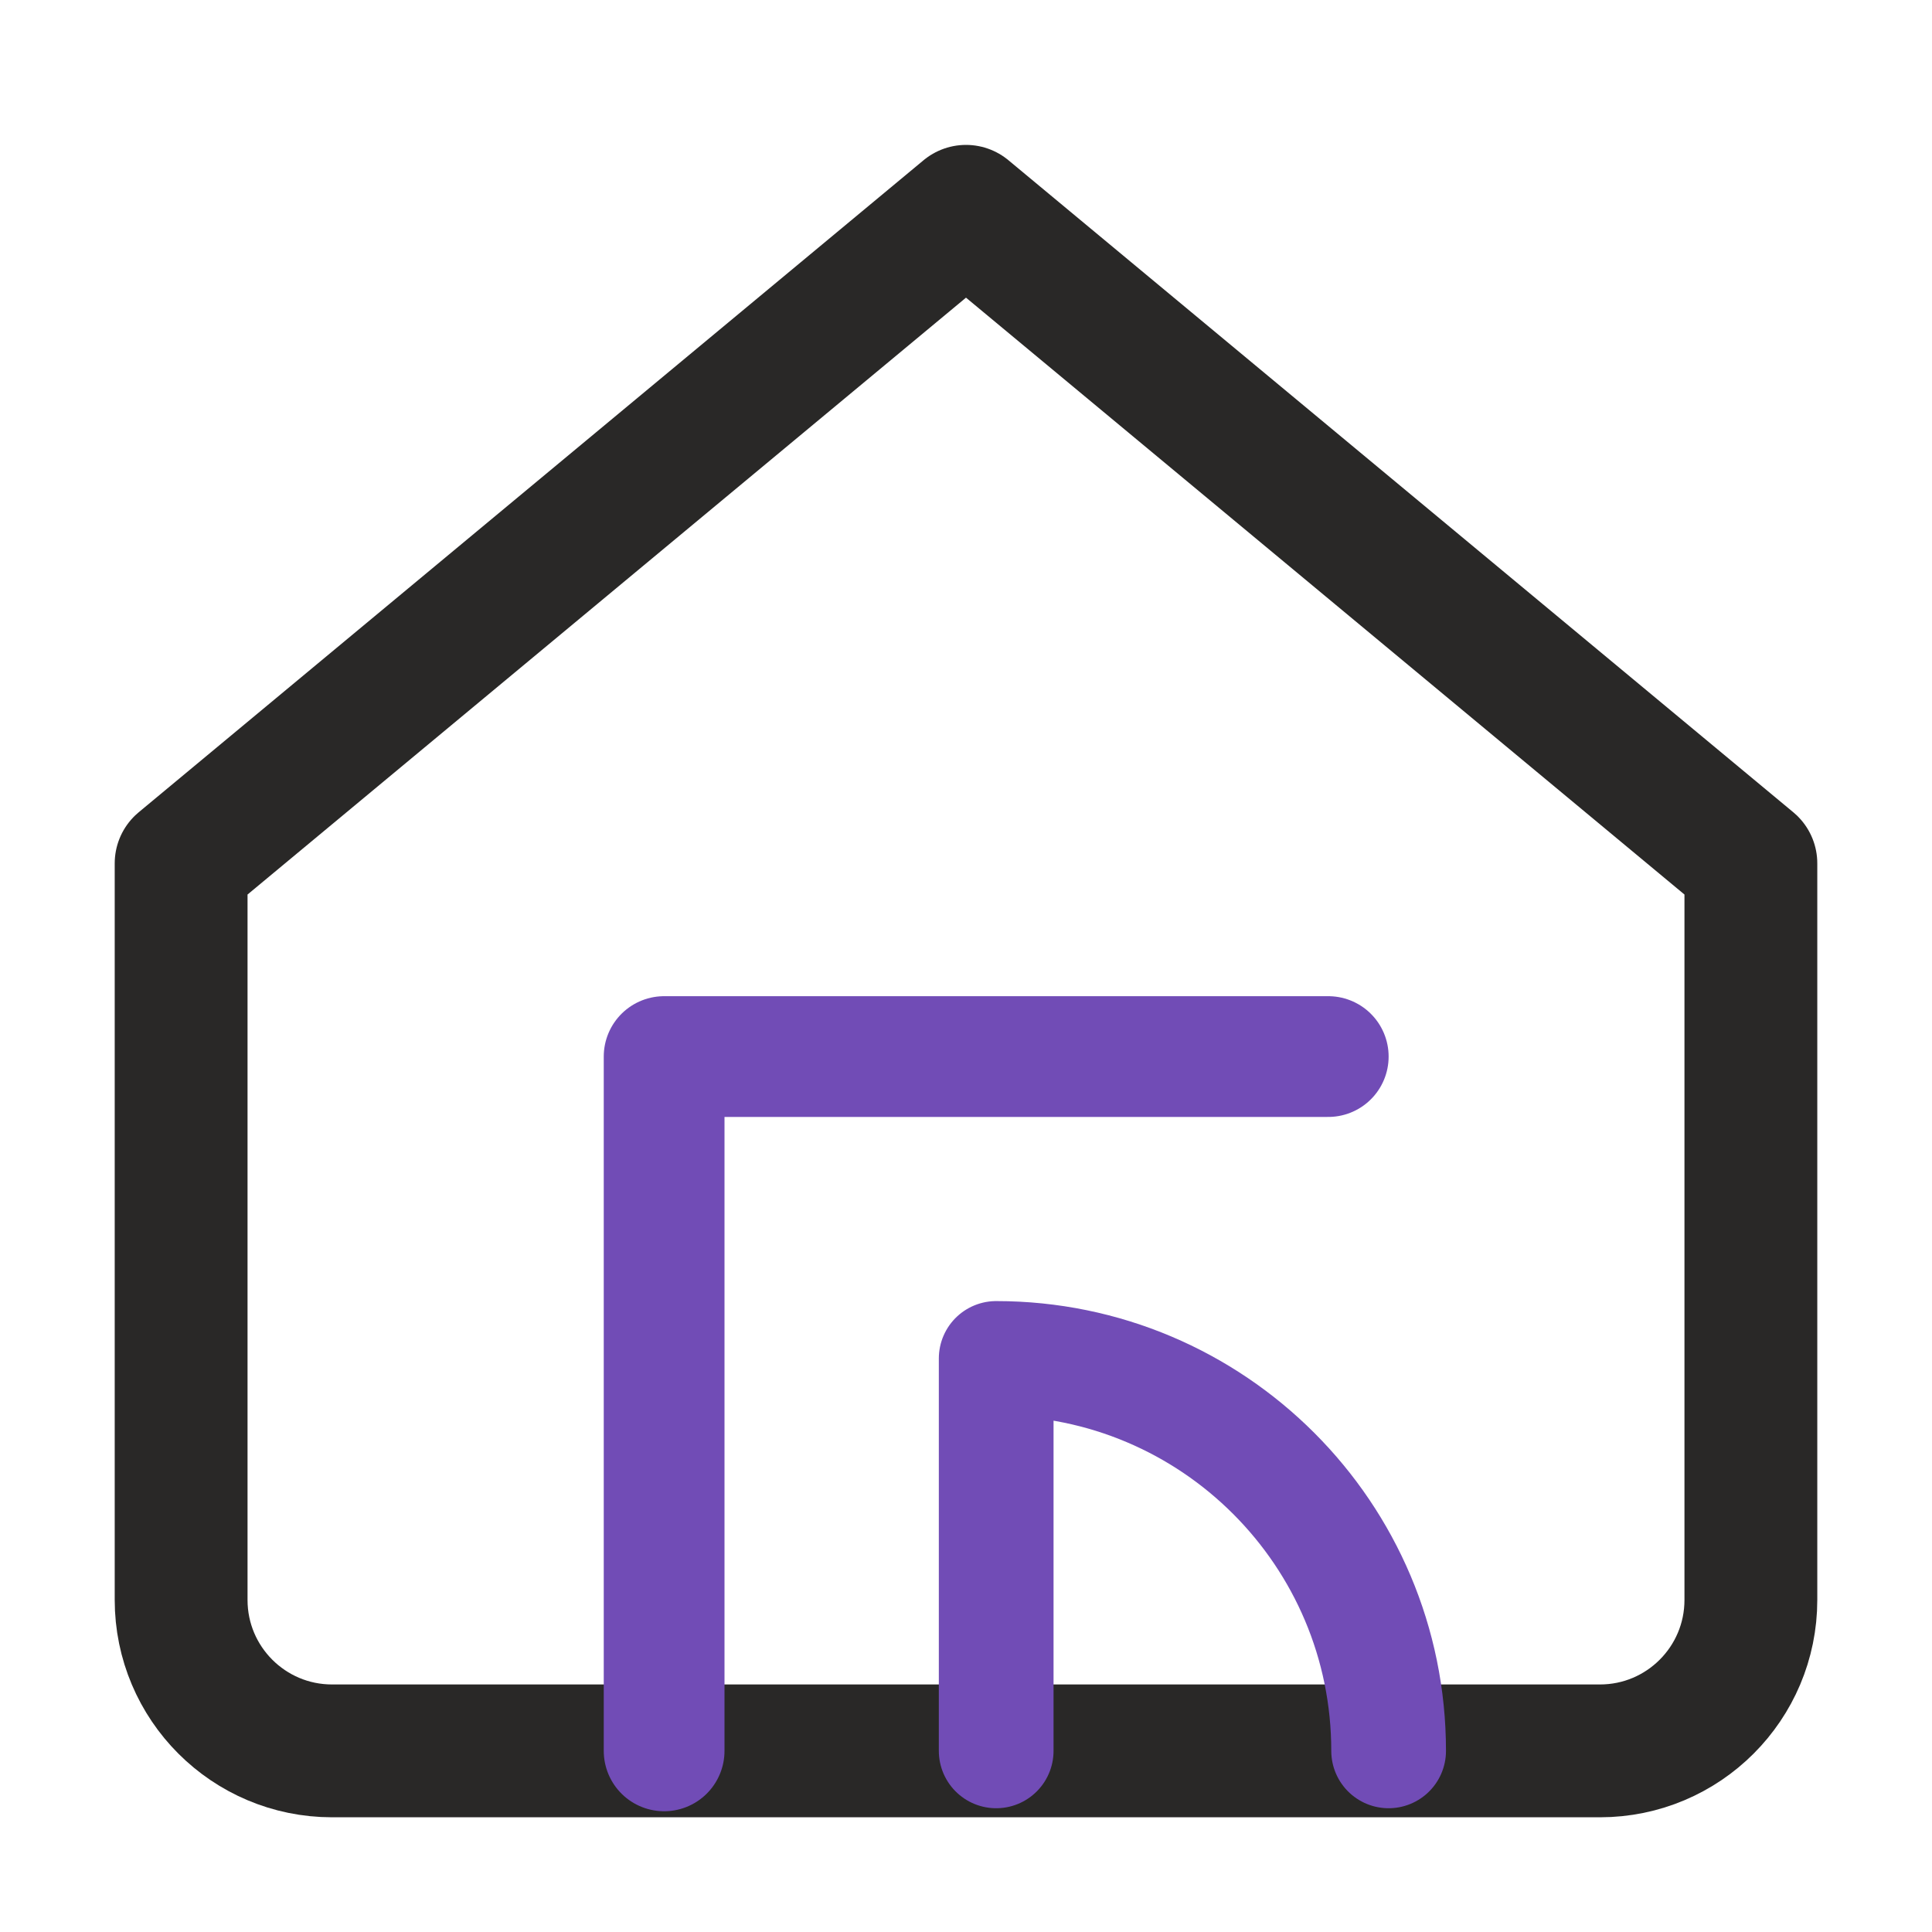
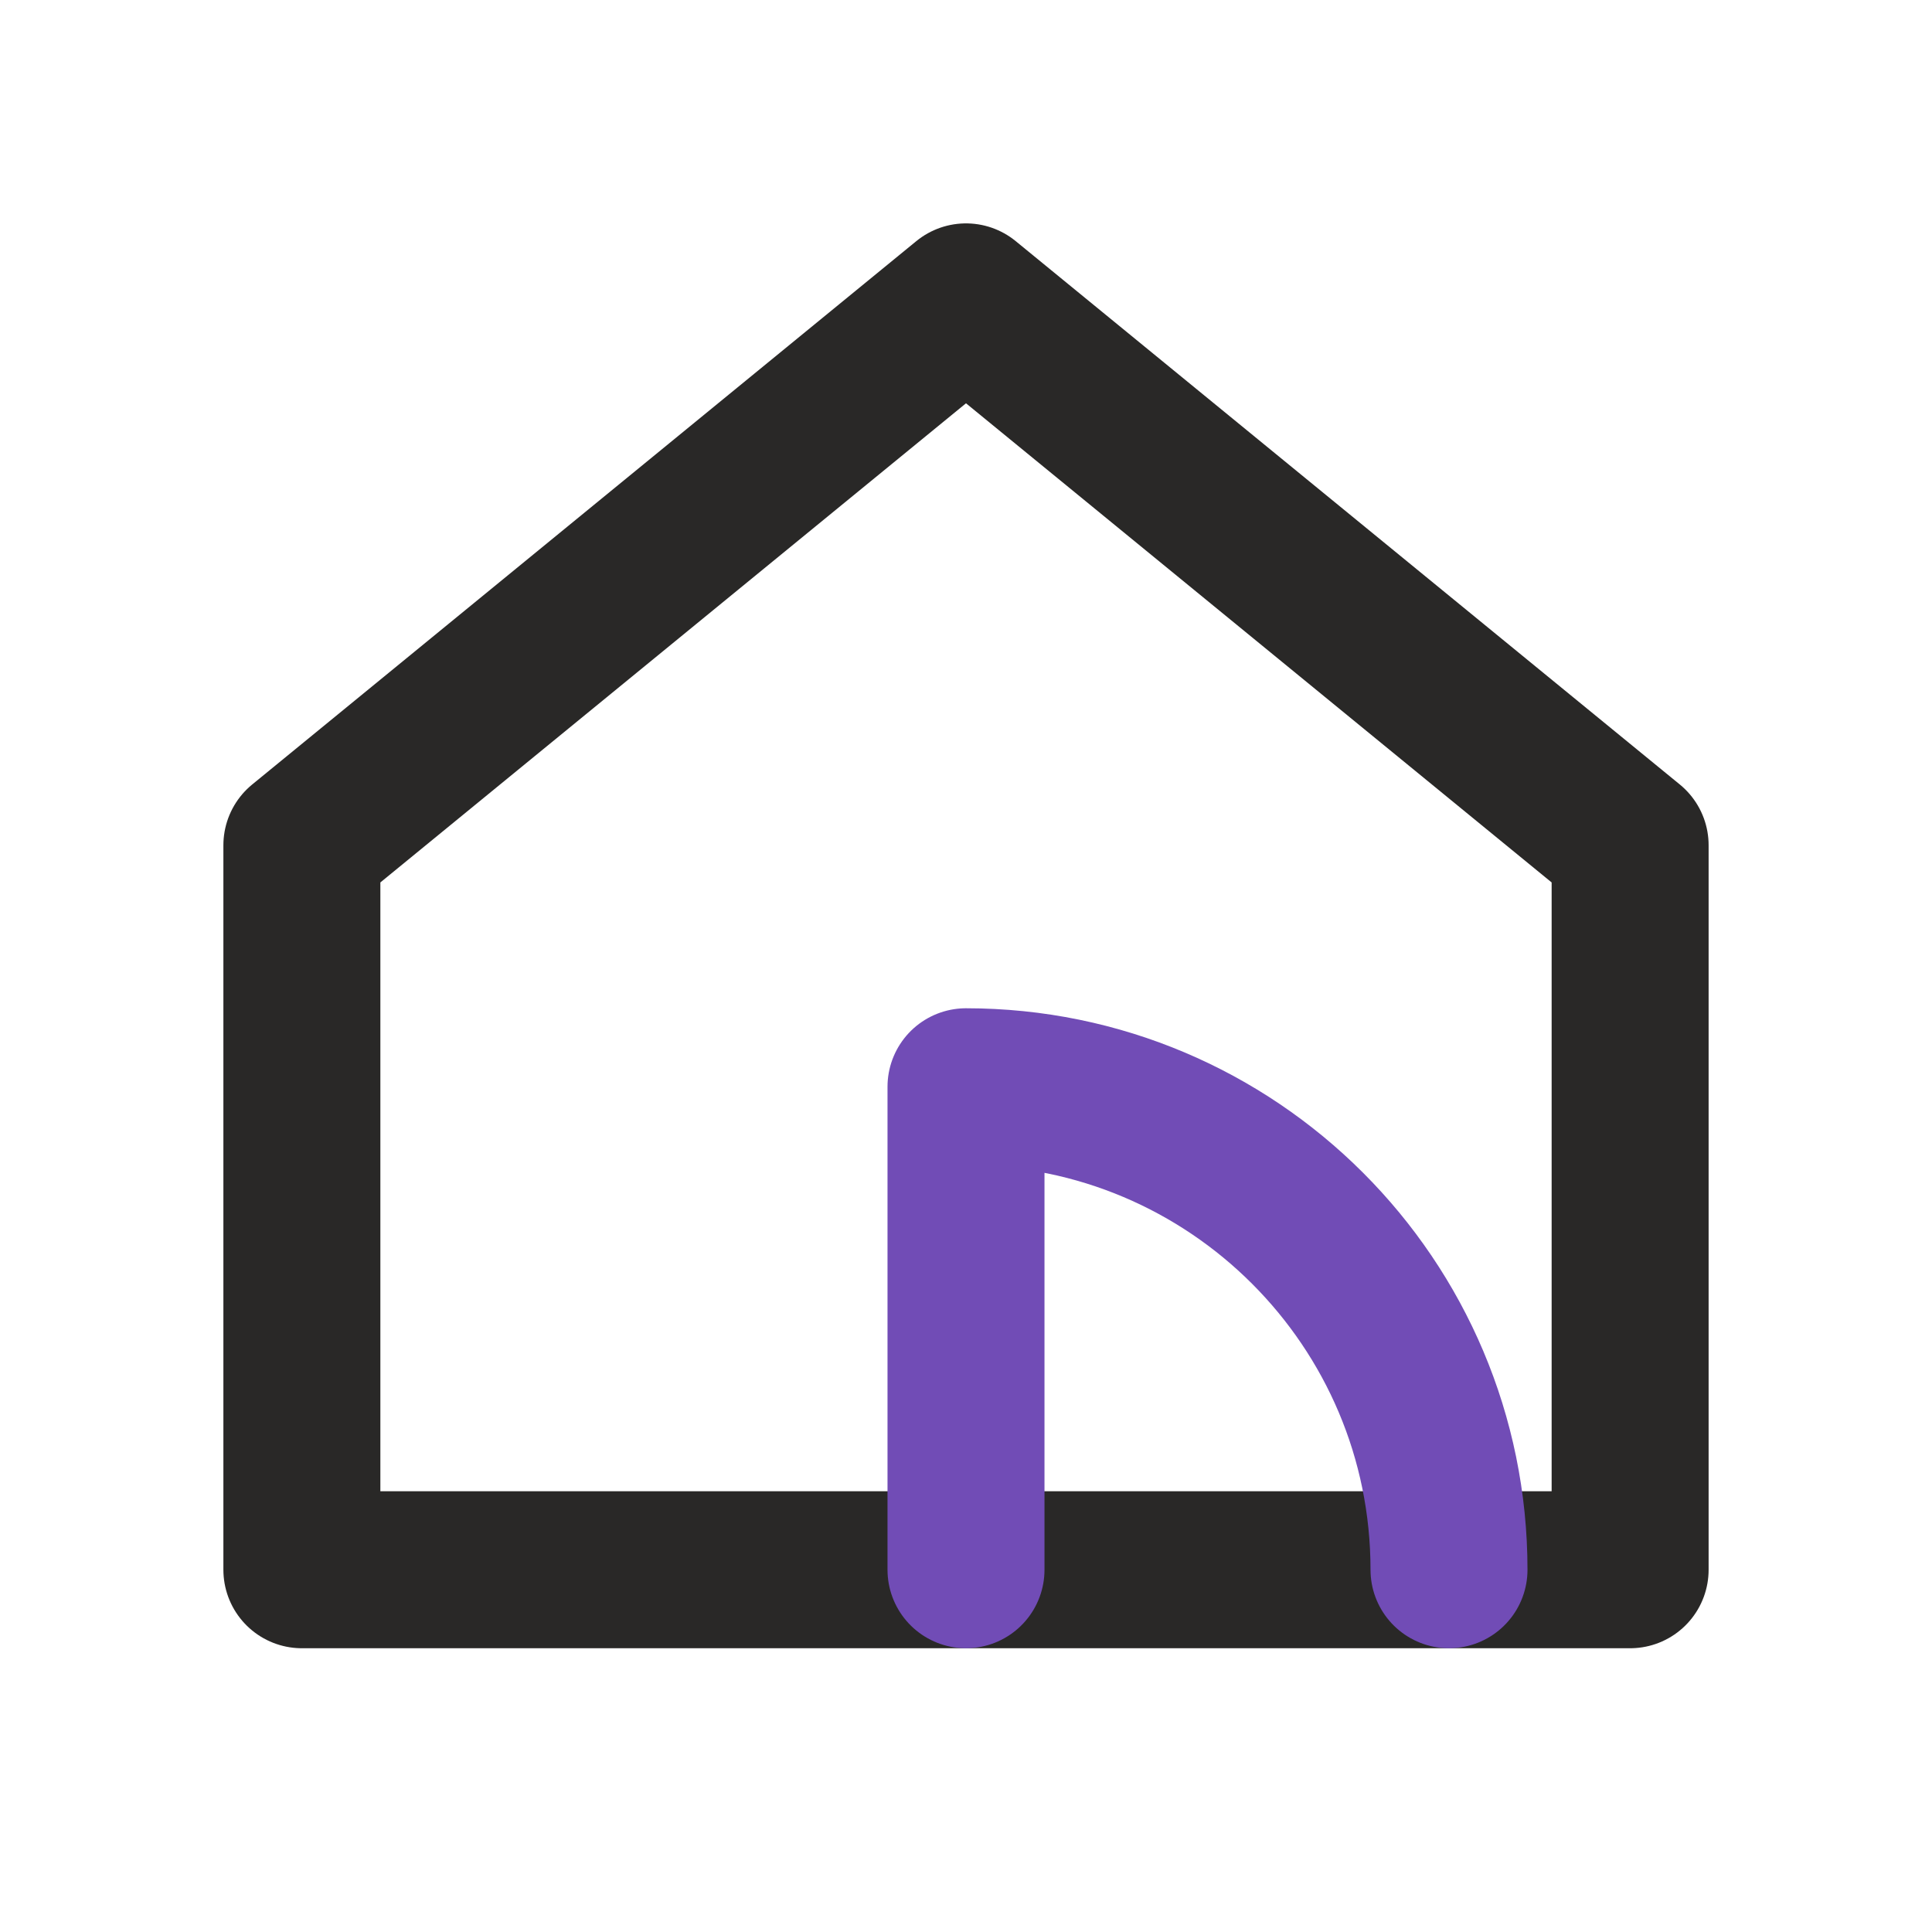
- <svg xmlns="http://www.w3.org/2000/svg" viewBox="0 0 32 32" fill="none" stroke-linecap="round" stroke-linejoin="round">
-   <path d="M16 3.5 29 14.3V26.5a2.5 2.5 0 0 1-2.5 2.5h-21A2.5 2.5 0 0 1 3 26.5V14.3Z" stroke="#292827" stroke-width="2.2" />
-   <path d="M11 29V17.5h11" stroke="#714cb6" stroke-width="2" />
-   <path d="M16.5 29v-6.5a6.5 6.5 0 0 1 6.5 6.5" stroke="#714cb6" stroke-width="1.9" />
+ <svg xmlns="http://www.w3.org/2000/svg" viewBox="0 0 32 32" fill="none" stroke-width="2.6" stroke-linecap="round" stroke-linejoin="round">
+   <path d="M5 26V14L16 5l11 9v12M5 26h22" stroke="#292827" />
+   <path d="M16 26v-8a8 8 0 0 1 8 8" stroke="#714cb6" />
</svg>
